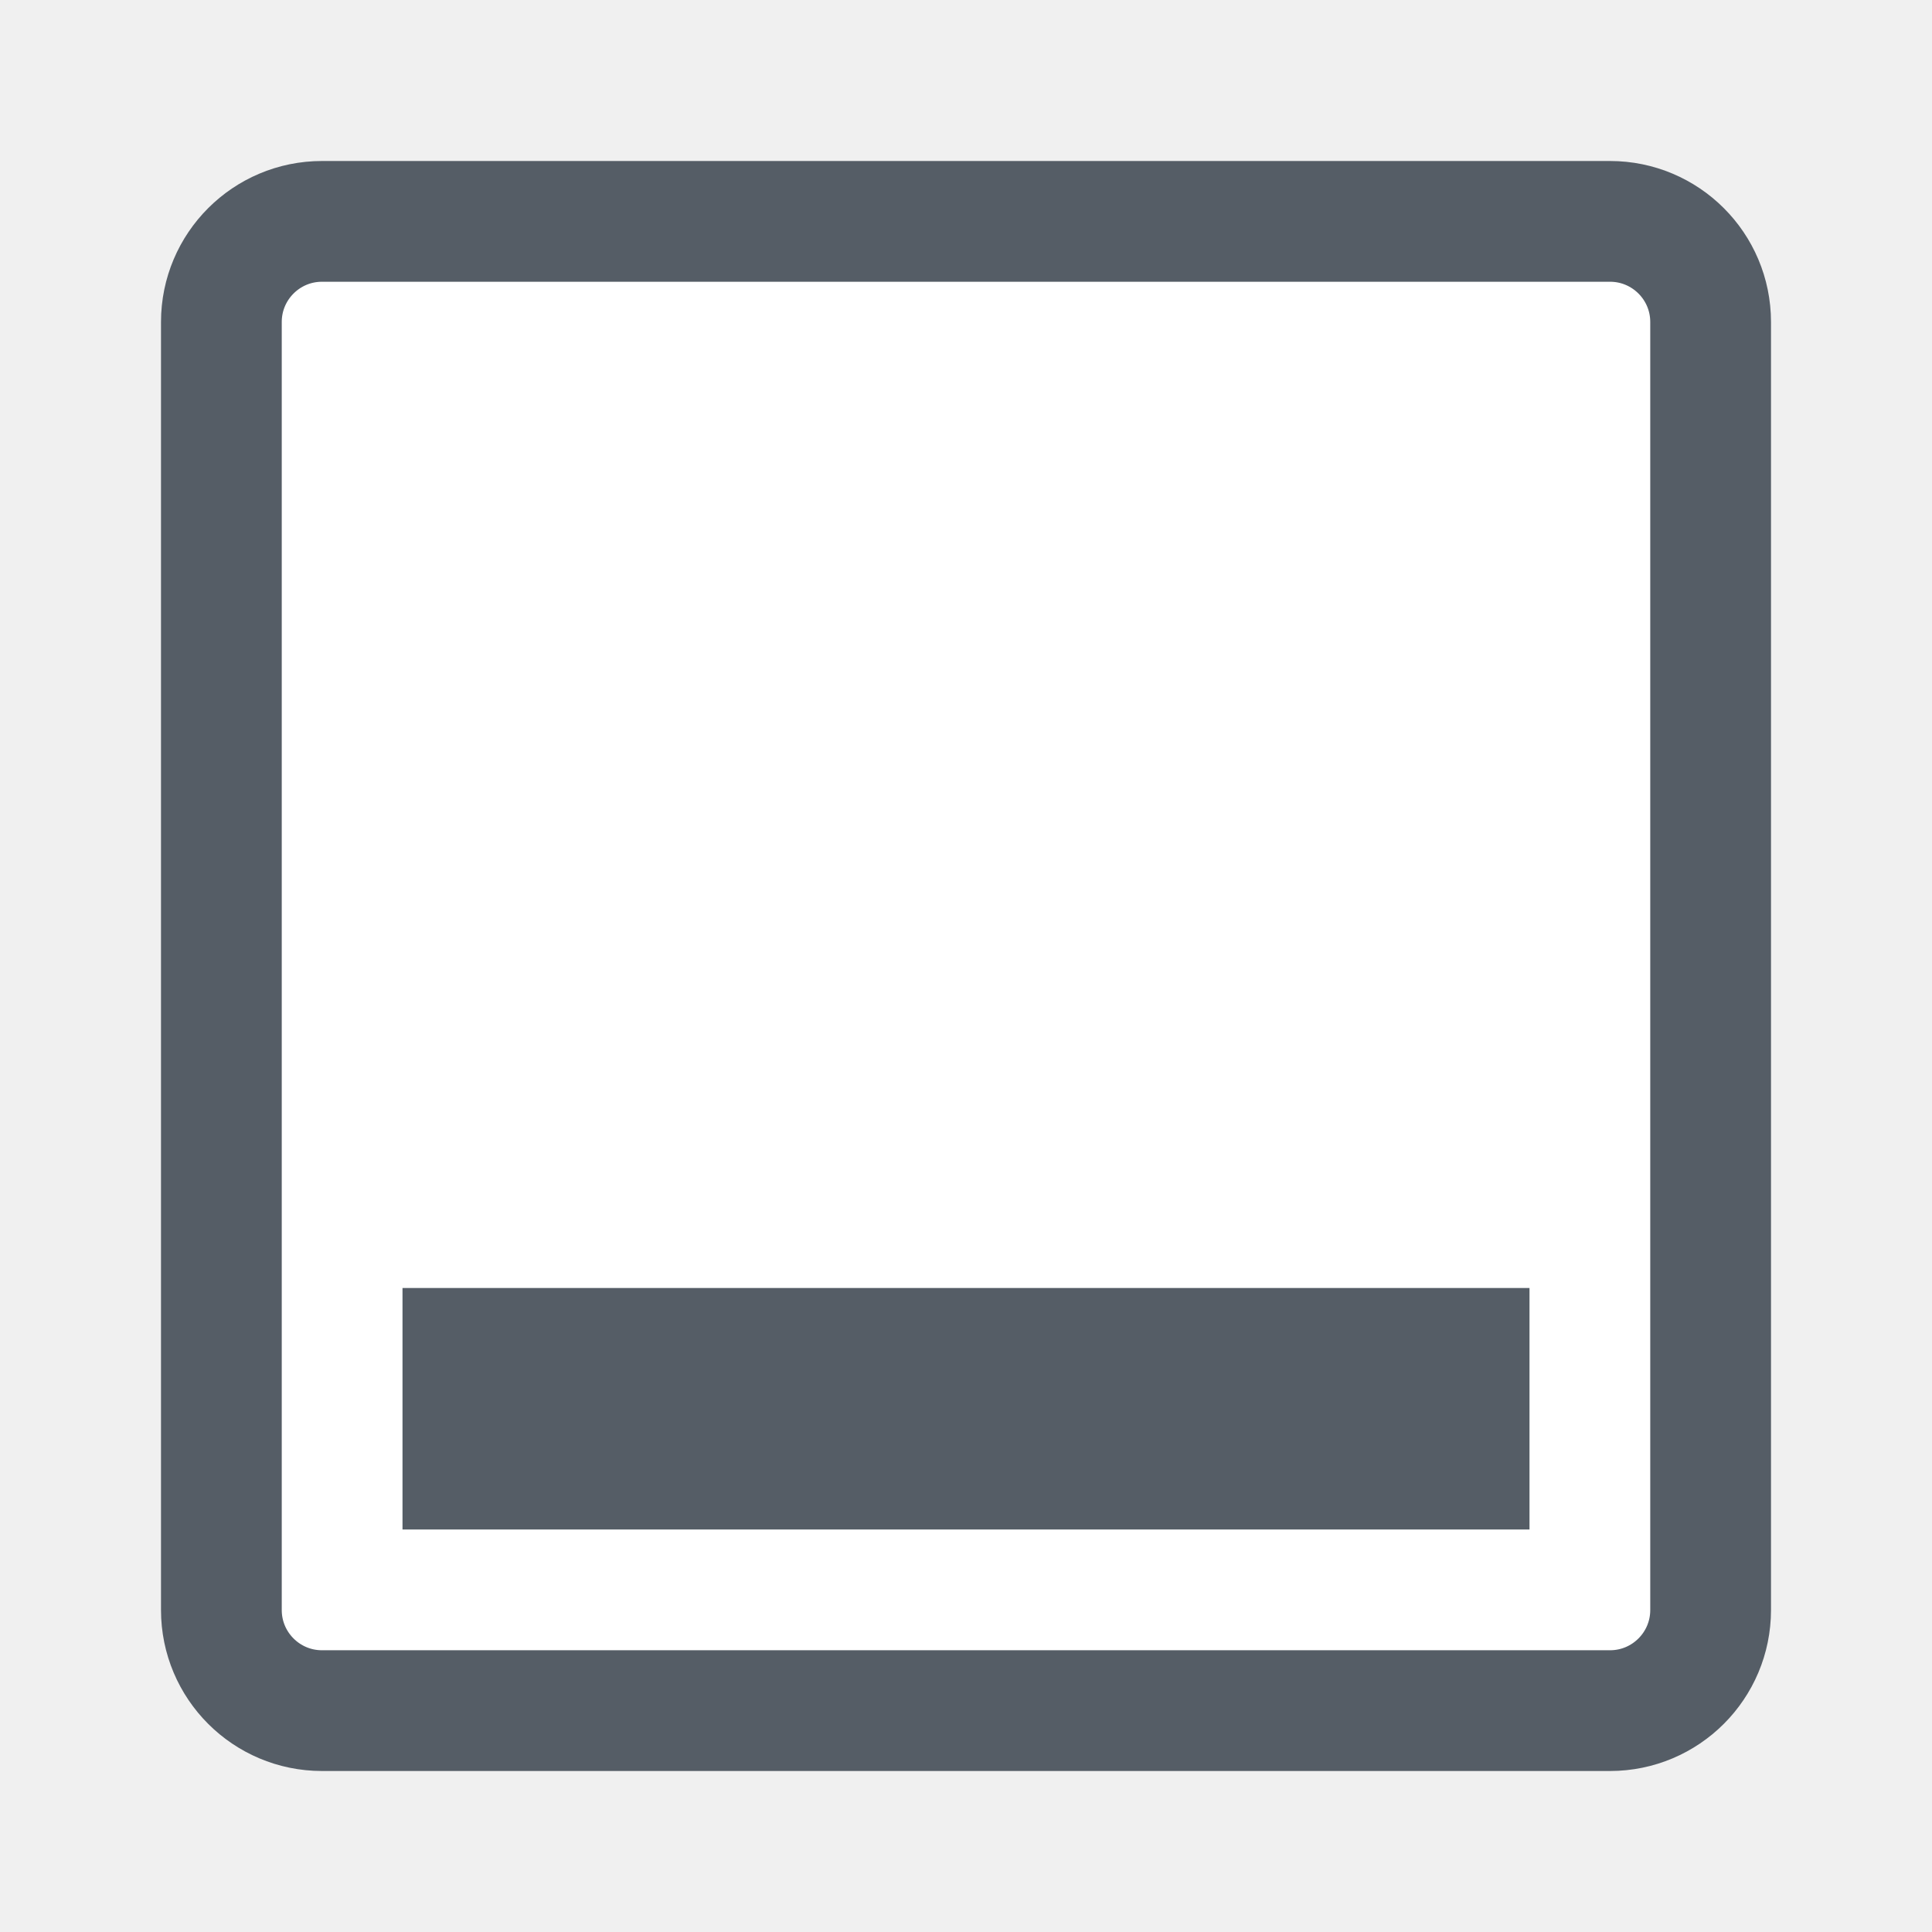
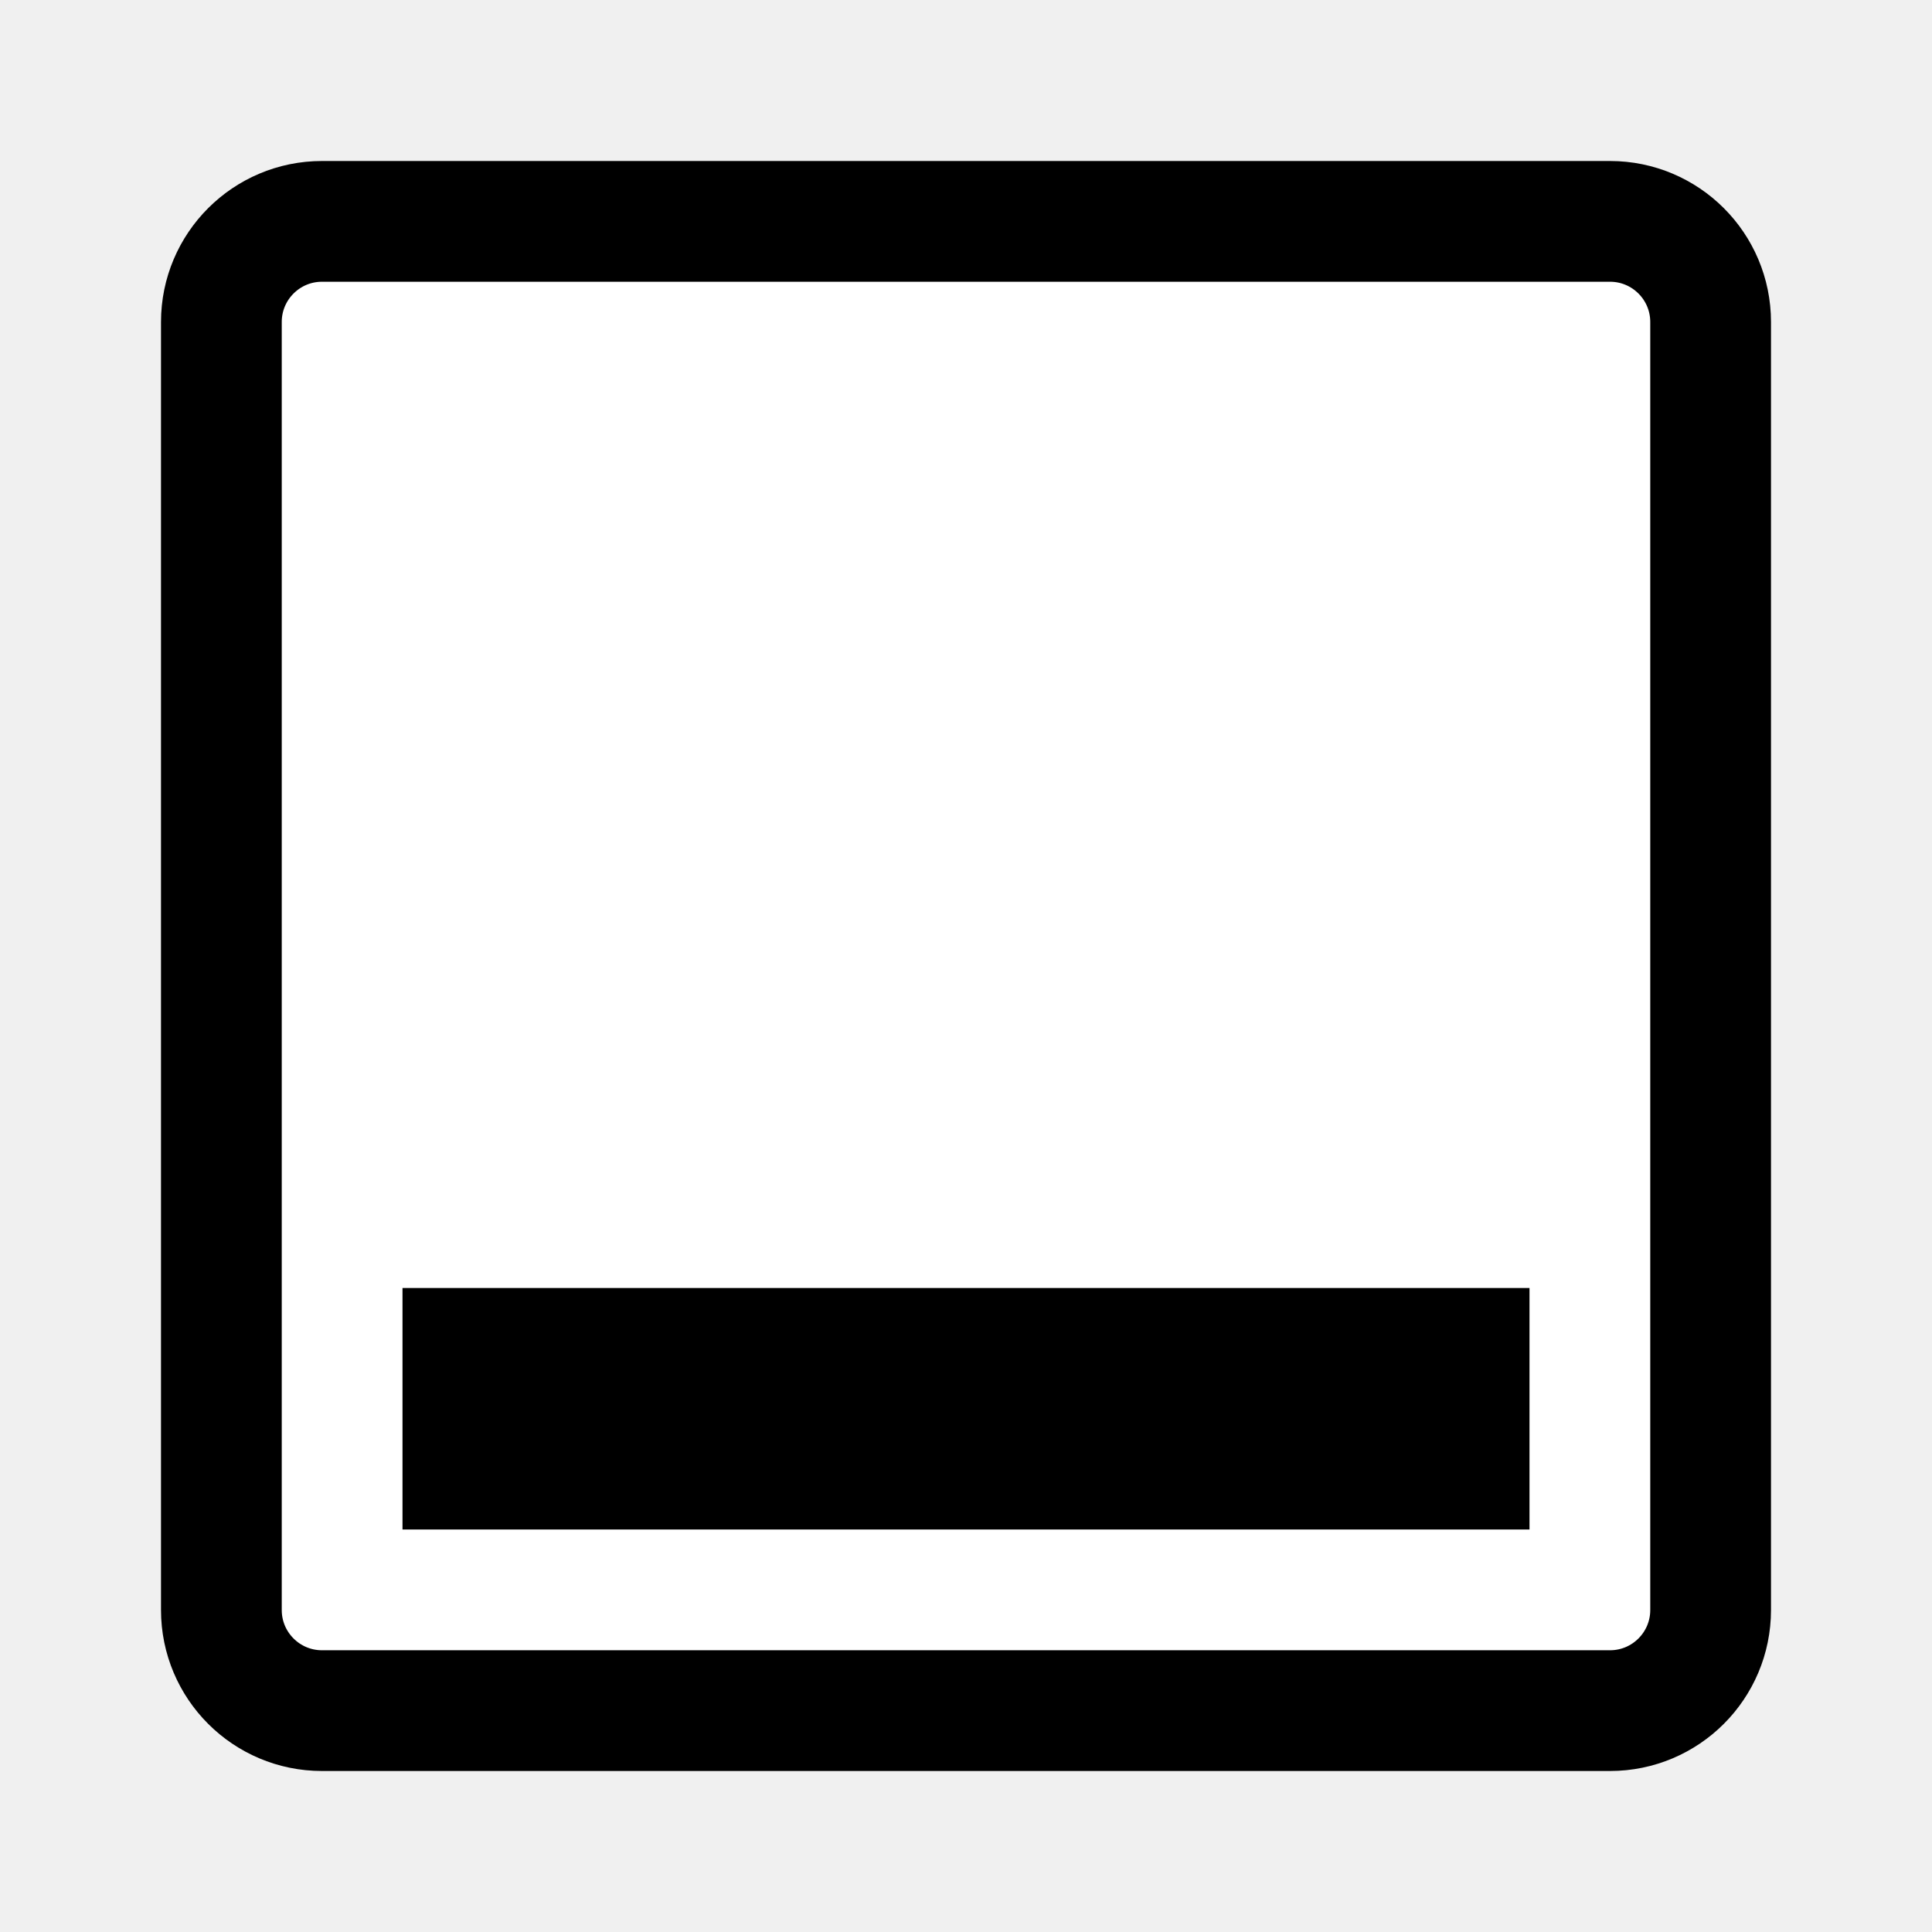
<svg xmlns="http://www.w3.org/2000/svg" width="24" height="24" viewBox="0 0 24 24" fill="none">
-   <rect x="2.75" y="2.75" width="18.5" height="18.5" rx="1.25" fill="white" stroke="#555D66" stroke-width="1.5" />
-   <line x1="5" y1="17.5" x2="19" y2="17.5" stroke="#555D66" stroke-width="3" />
+   <rect x="2.75" y="2.75" width="18.5" height="18.5" rx="1.25" fill="white" stroke="currentColor" stroke-width="1.5" />
+   <line x1="5" y1="17.5" x2="19" y2="17.5" stroke="currentColor" stroke-width="3" />
</svg>
